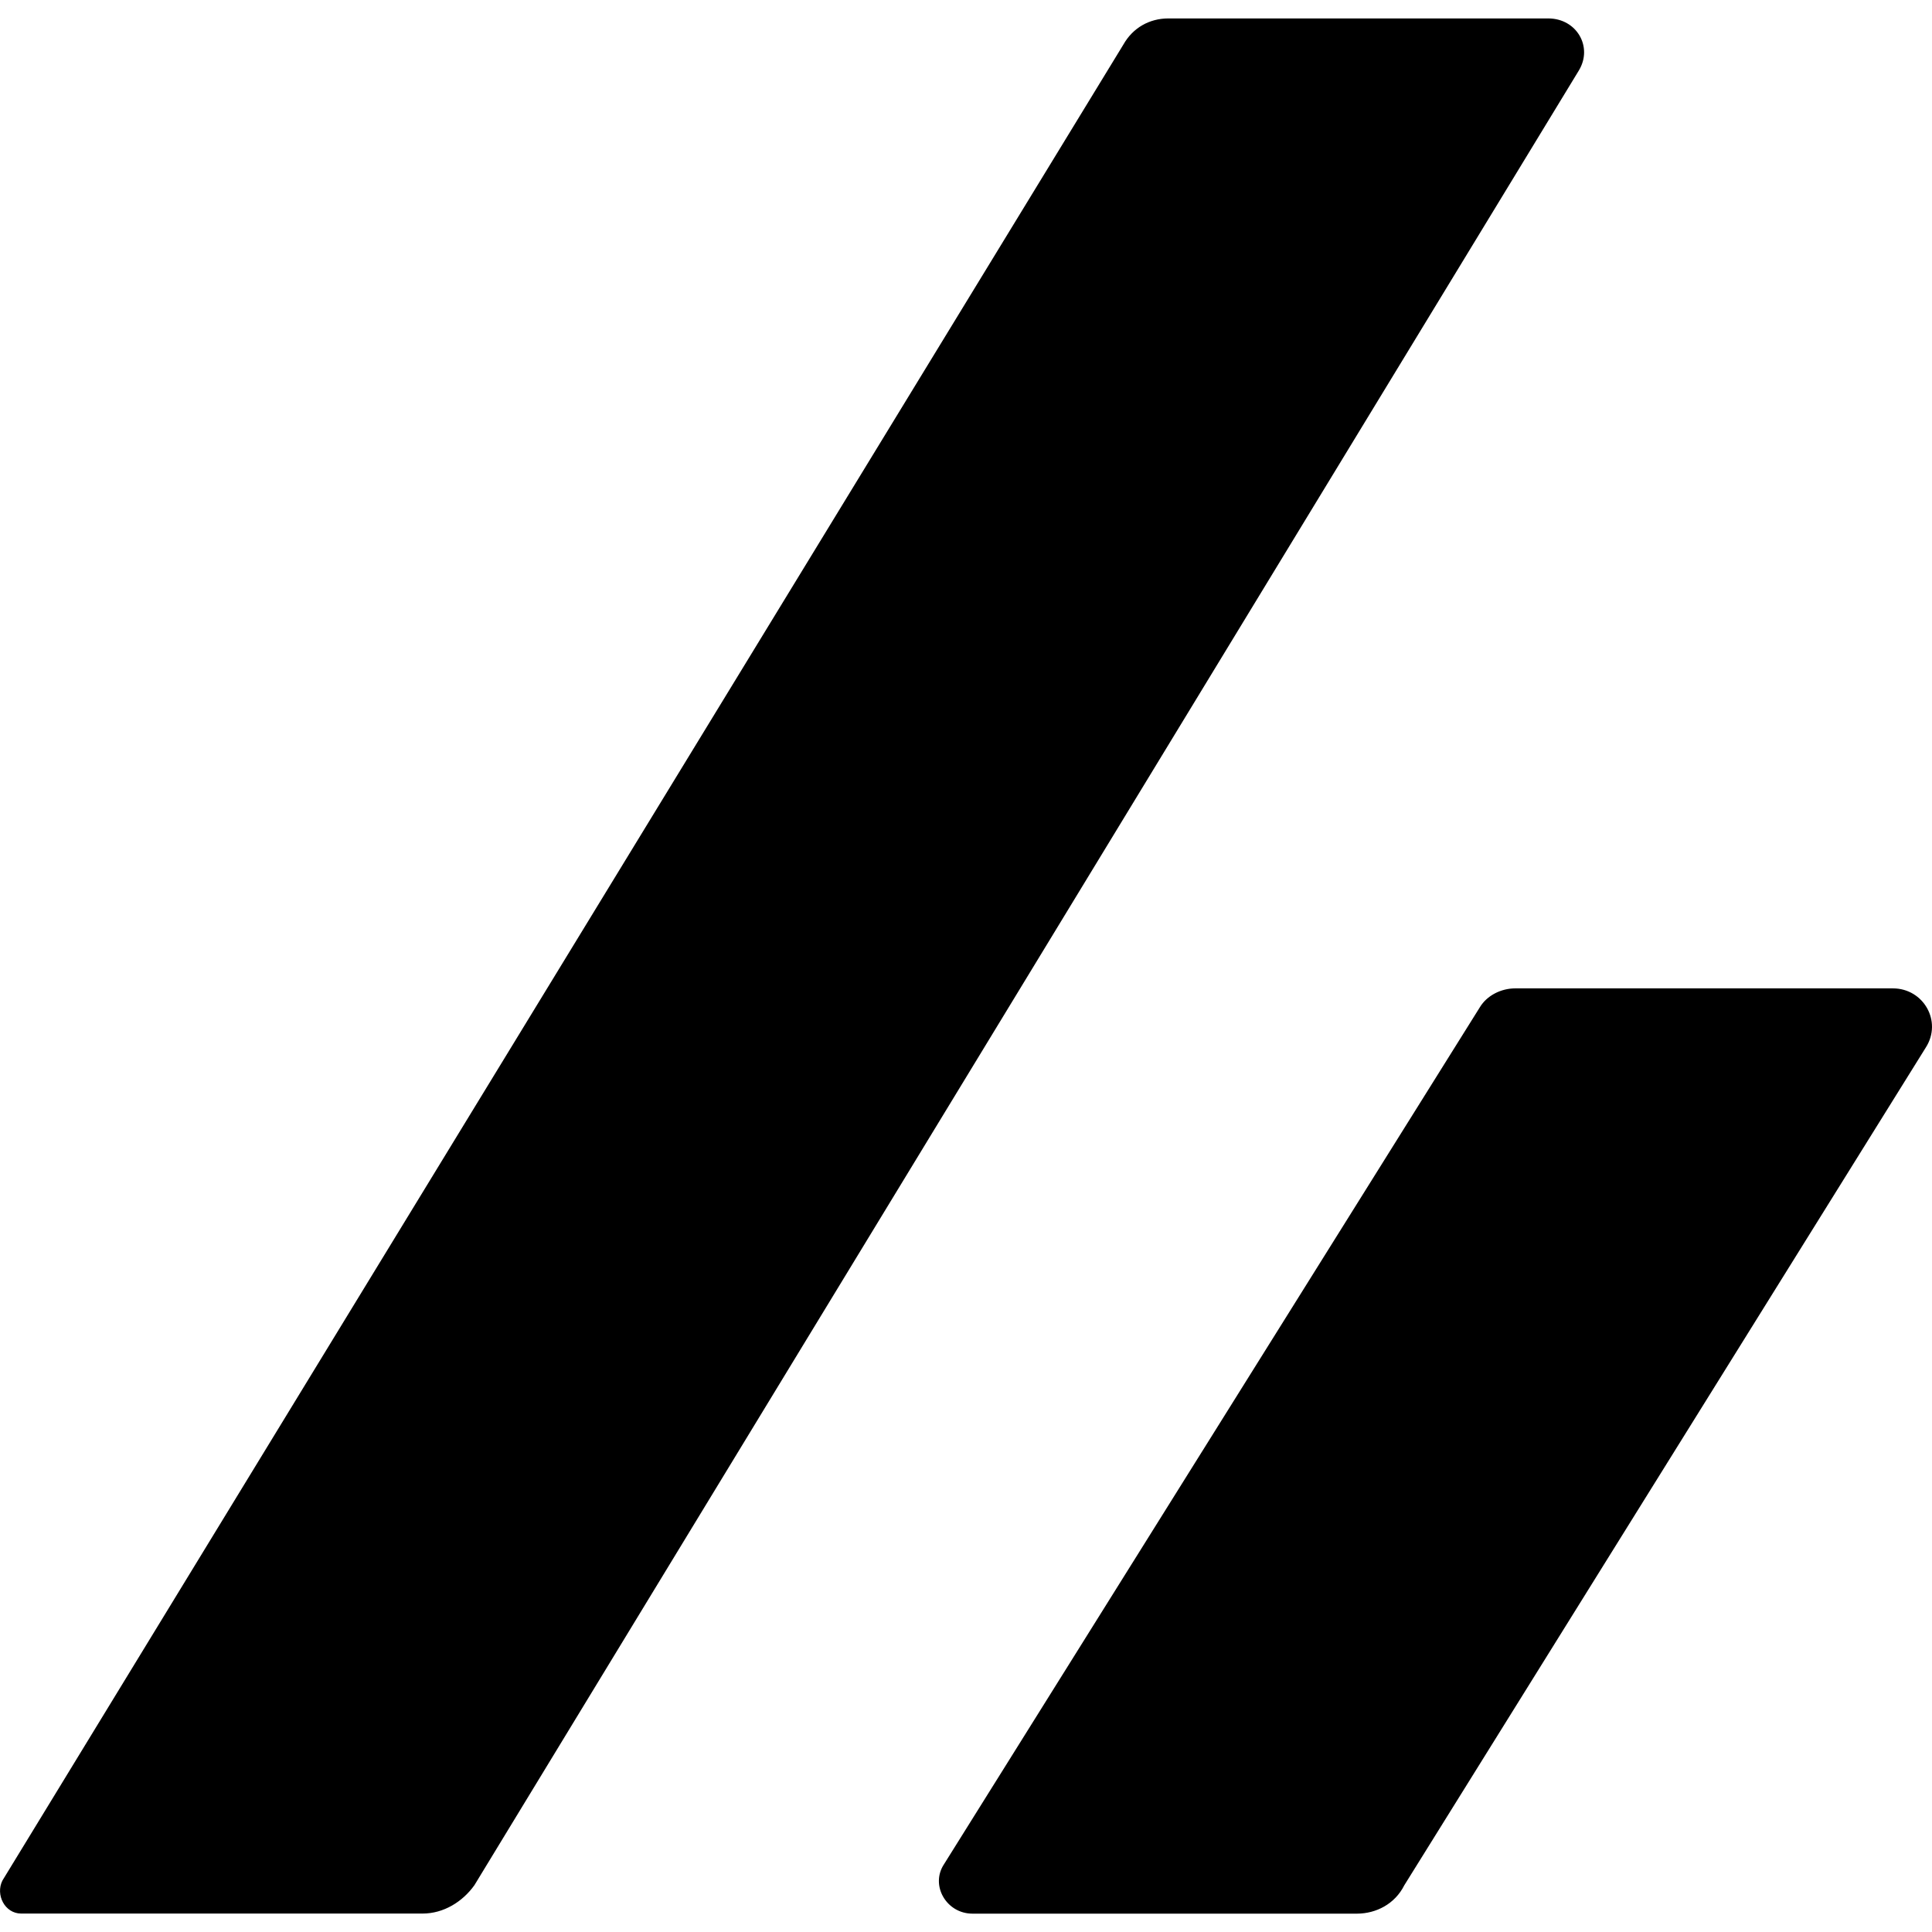
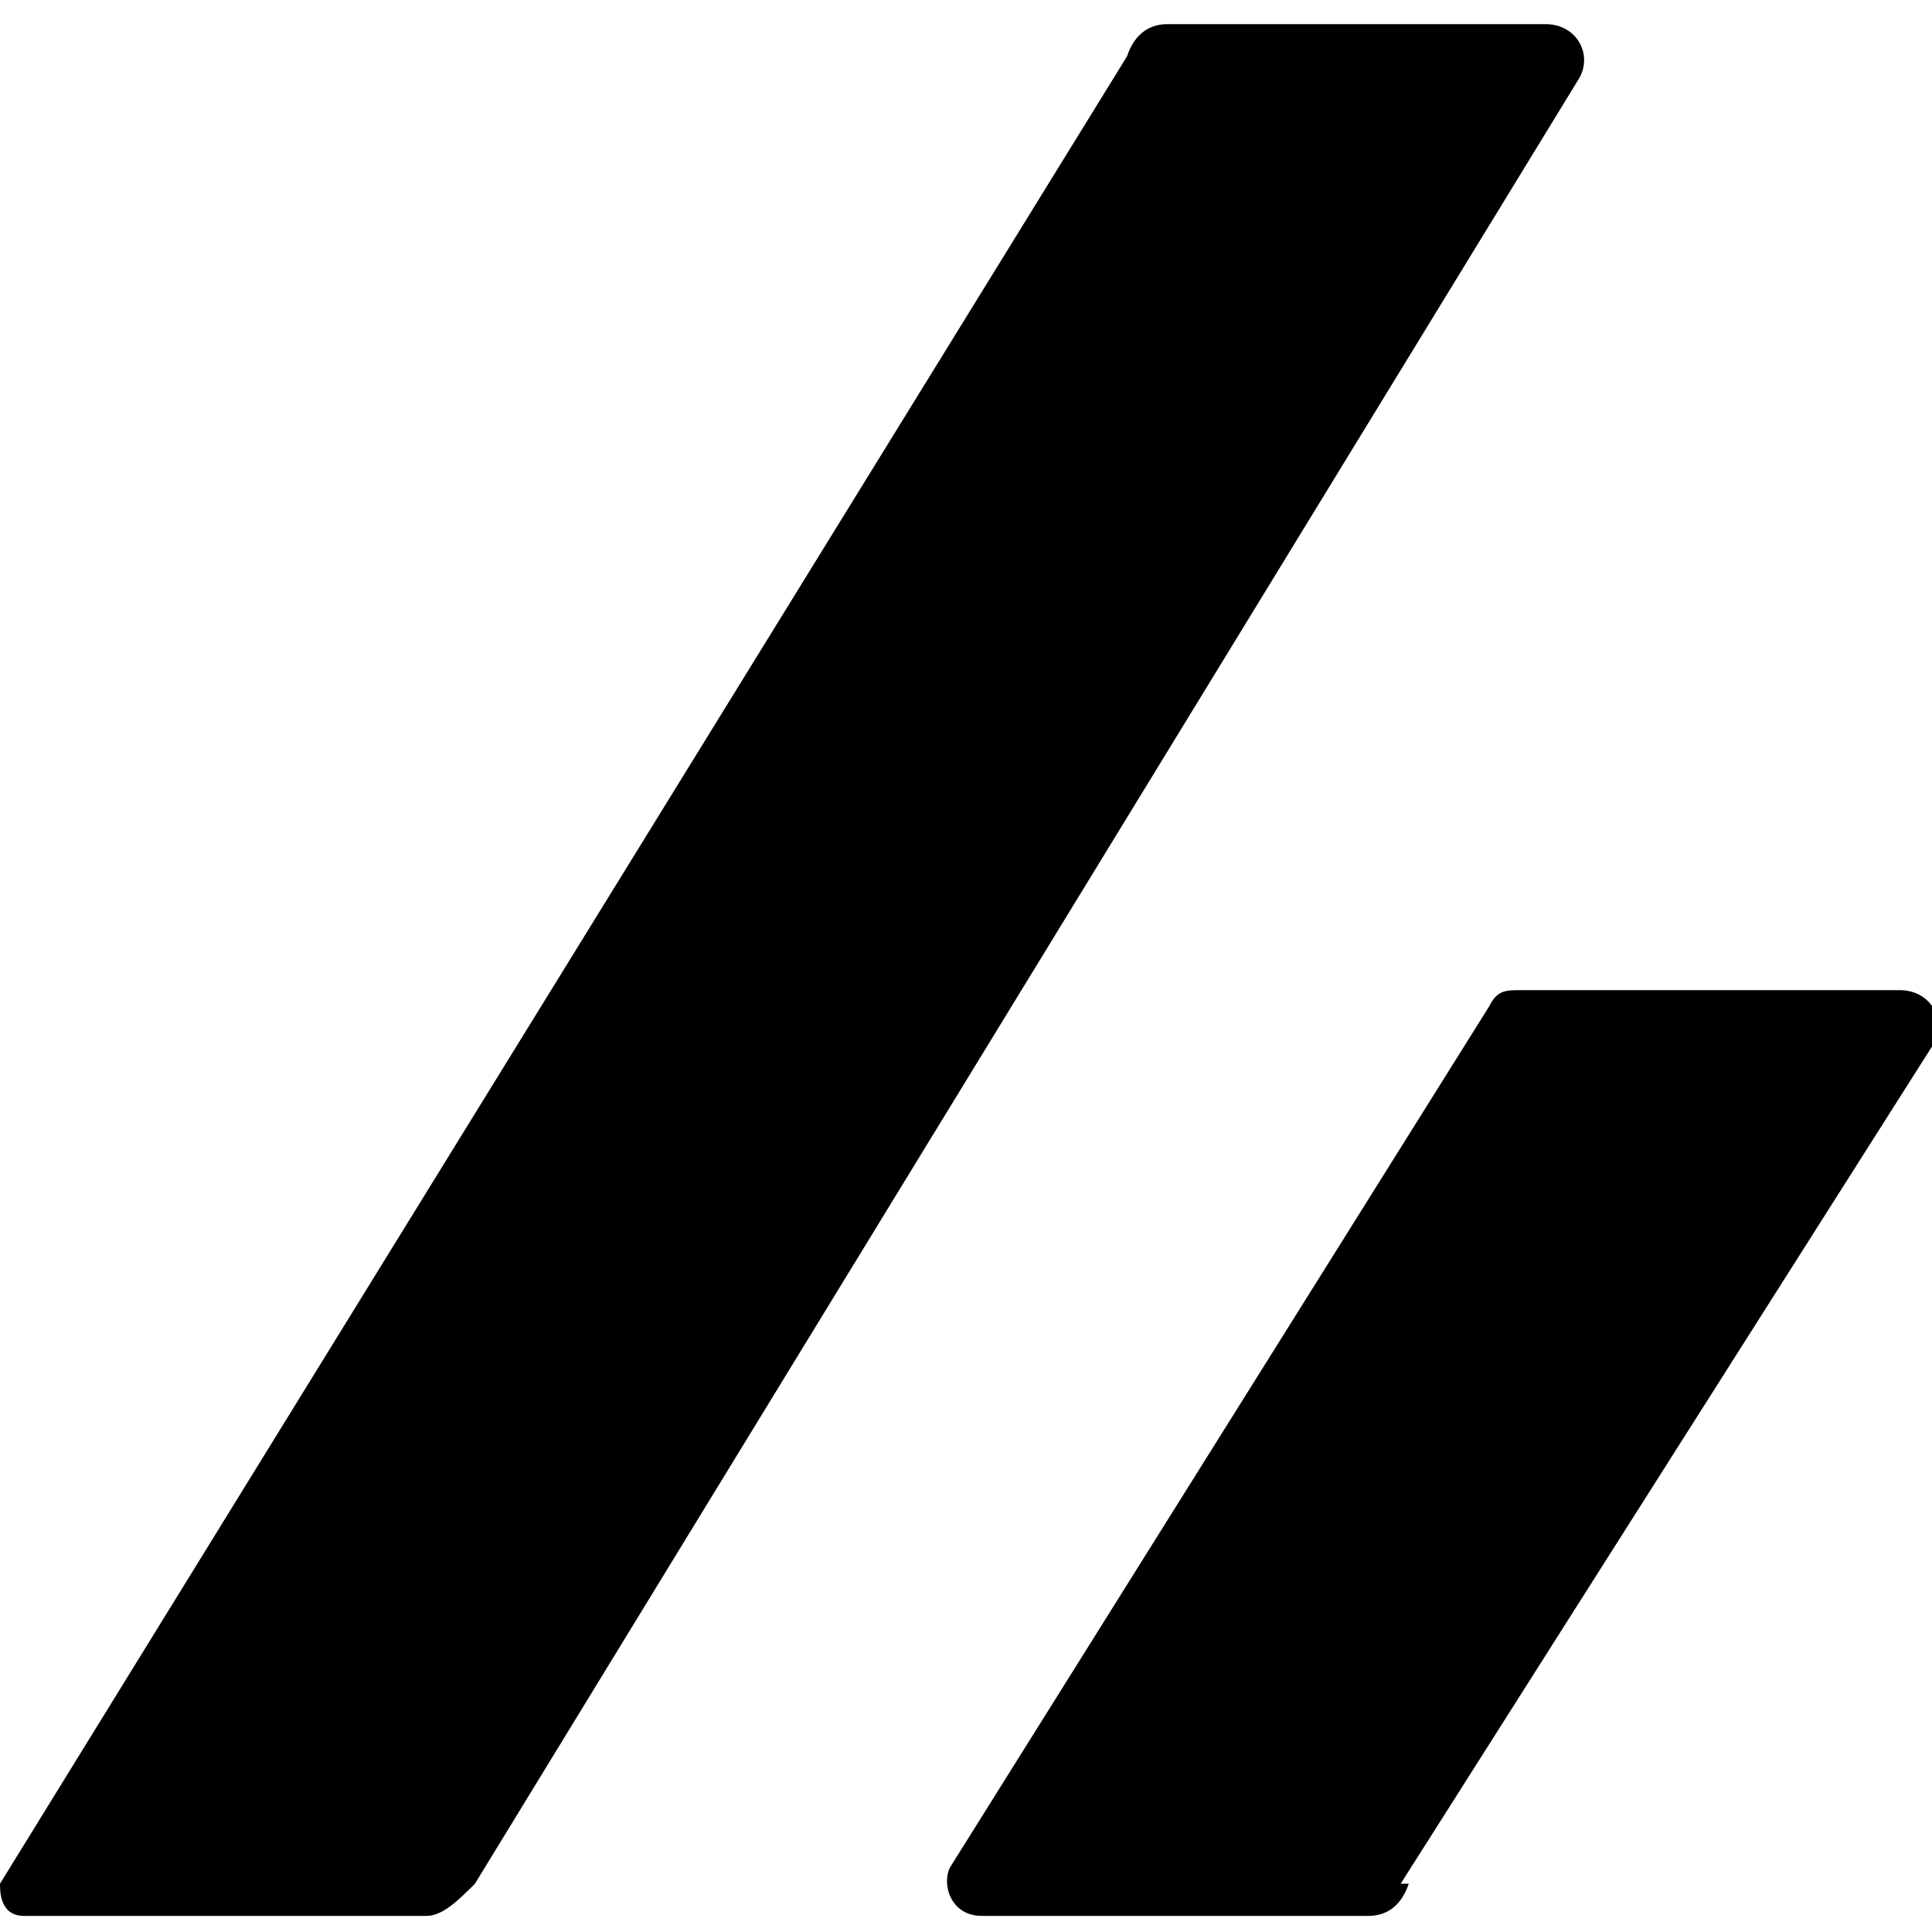
- <svg xmlns="http://www.w3.org/2000/svg" role="img" viewBox="0 0 24 24">
-   <path d="M.264 23.771h4.984c.264 0 .498-.147.645-.352L19.614.874c.176-.293-.029-.645-.381-.645h-4.72c-.235 0-.44.117-.557.323L.03 23.361c-.088.176.029.41.234.41zM17.445 23.419l6.479-10.408c.205-.323-.029-.733-.41-.733h-4.691c-.176 0-.352.088-.44.235l-6.655 10.643c-.176.264.029.616.352.616h4.779c.234-.001.468-.118.586-.353z" />
+ <svg xmlns="http://www.w3.org/2000/svg" viewBox="0 0 24 24">
+   <path d="M.3 23.8h5c.2 0 .4-.2.6-.4L19.6 1c.2-.3 0-.7-.4-.7h-4.7c-.2 0-.4.1-.5.4L0 23.4c0 .1 0 .4.3.4zm17.1-.4L24 13c.2-.3 0-.7-.4-.7h-4.7c-.2 0-.3 0-.4.2l-6.7 10.7c-.1.2 0 .6.4.6h4.8c.2 0 .4-.1.5-.4z" />
</svg>
